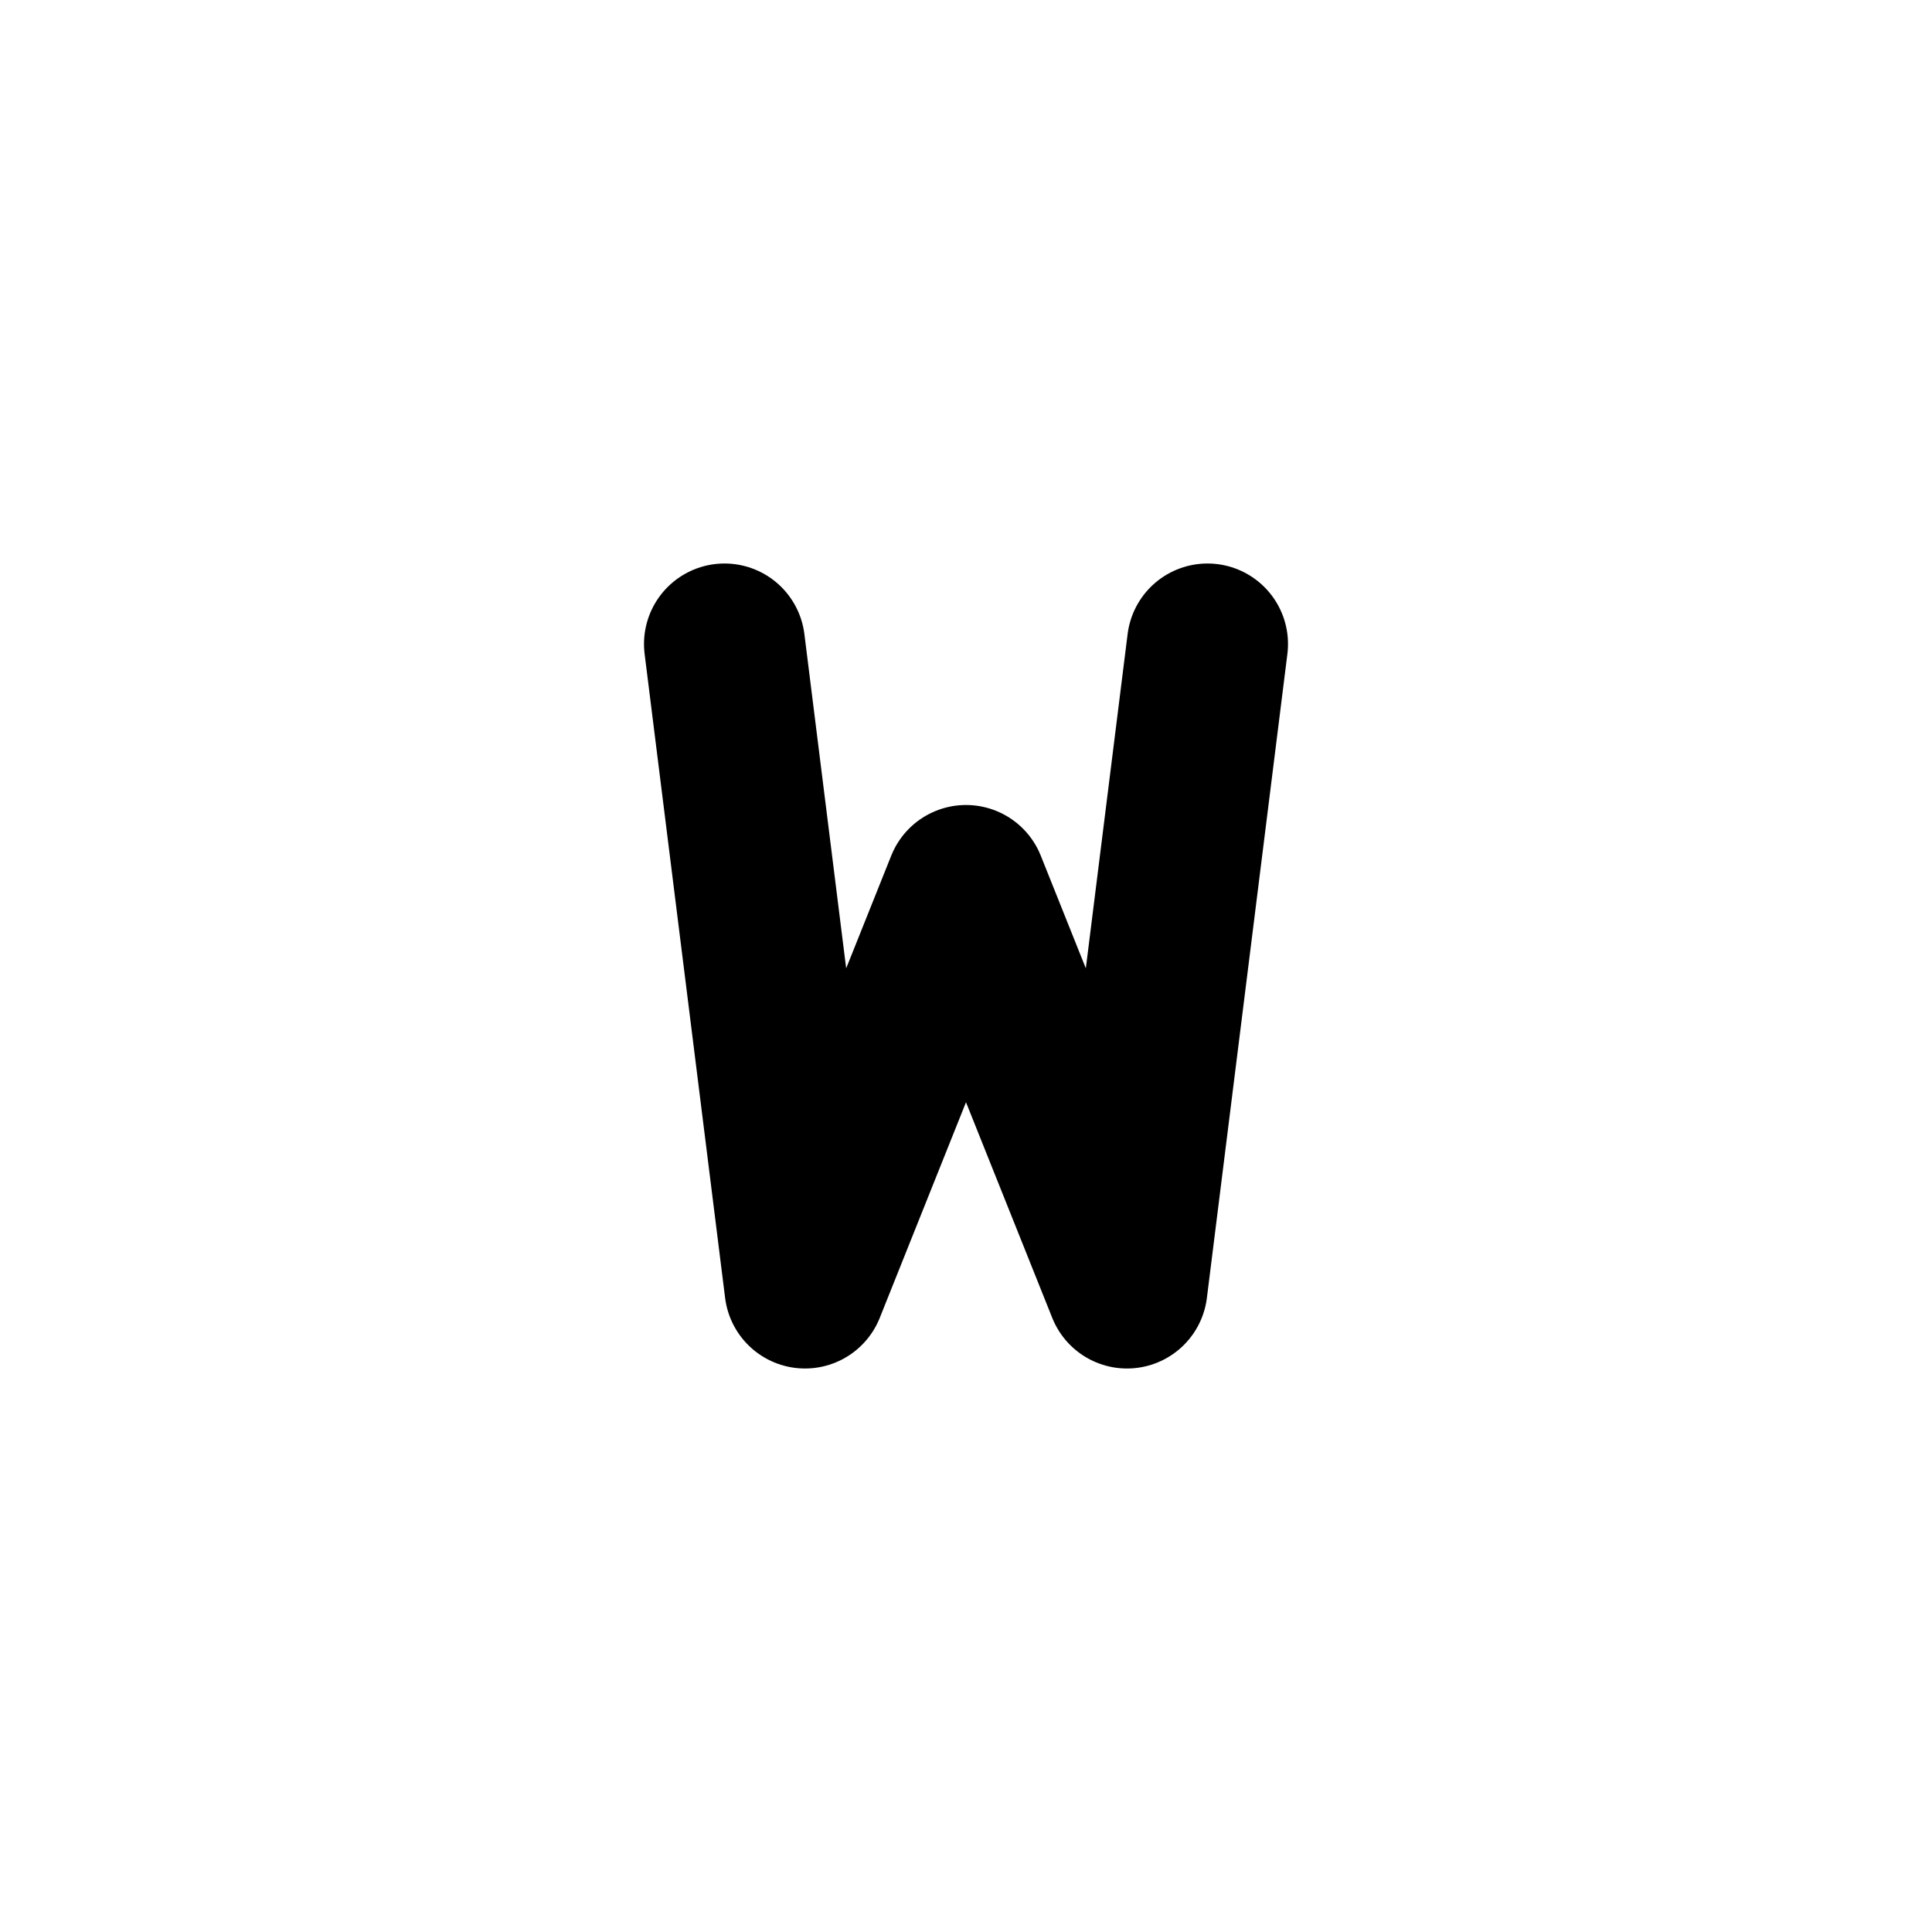
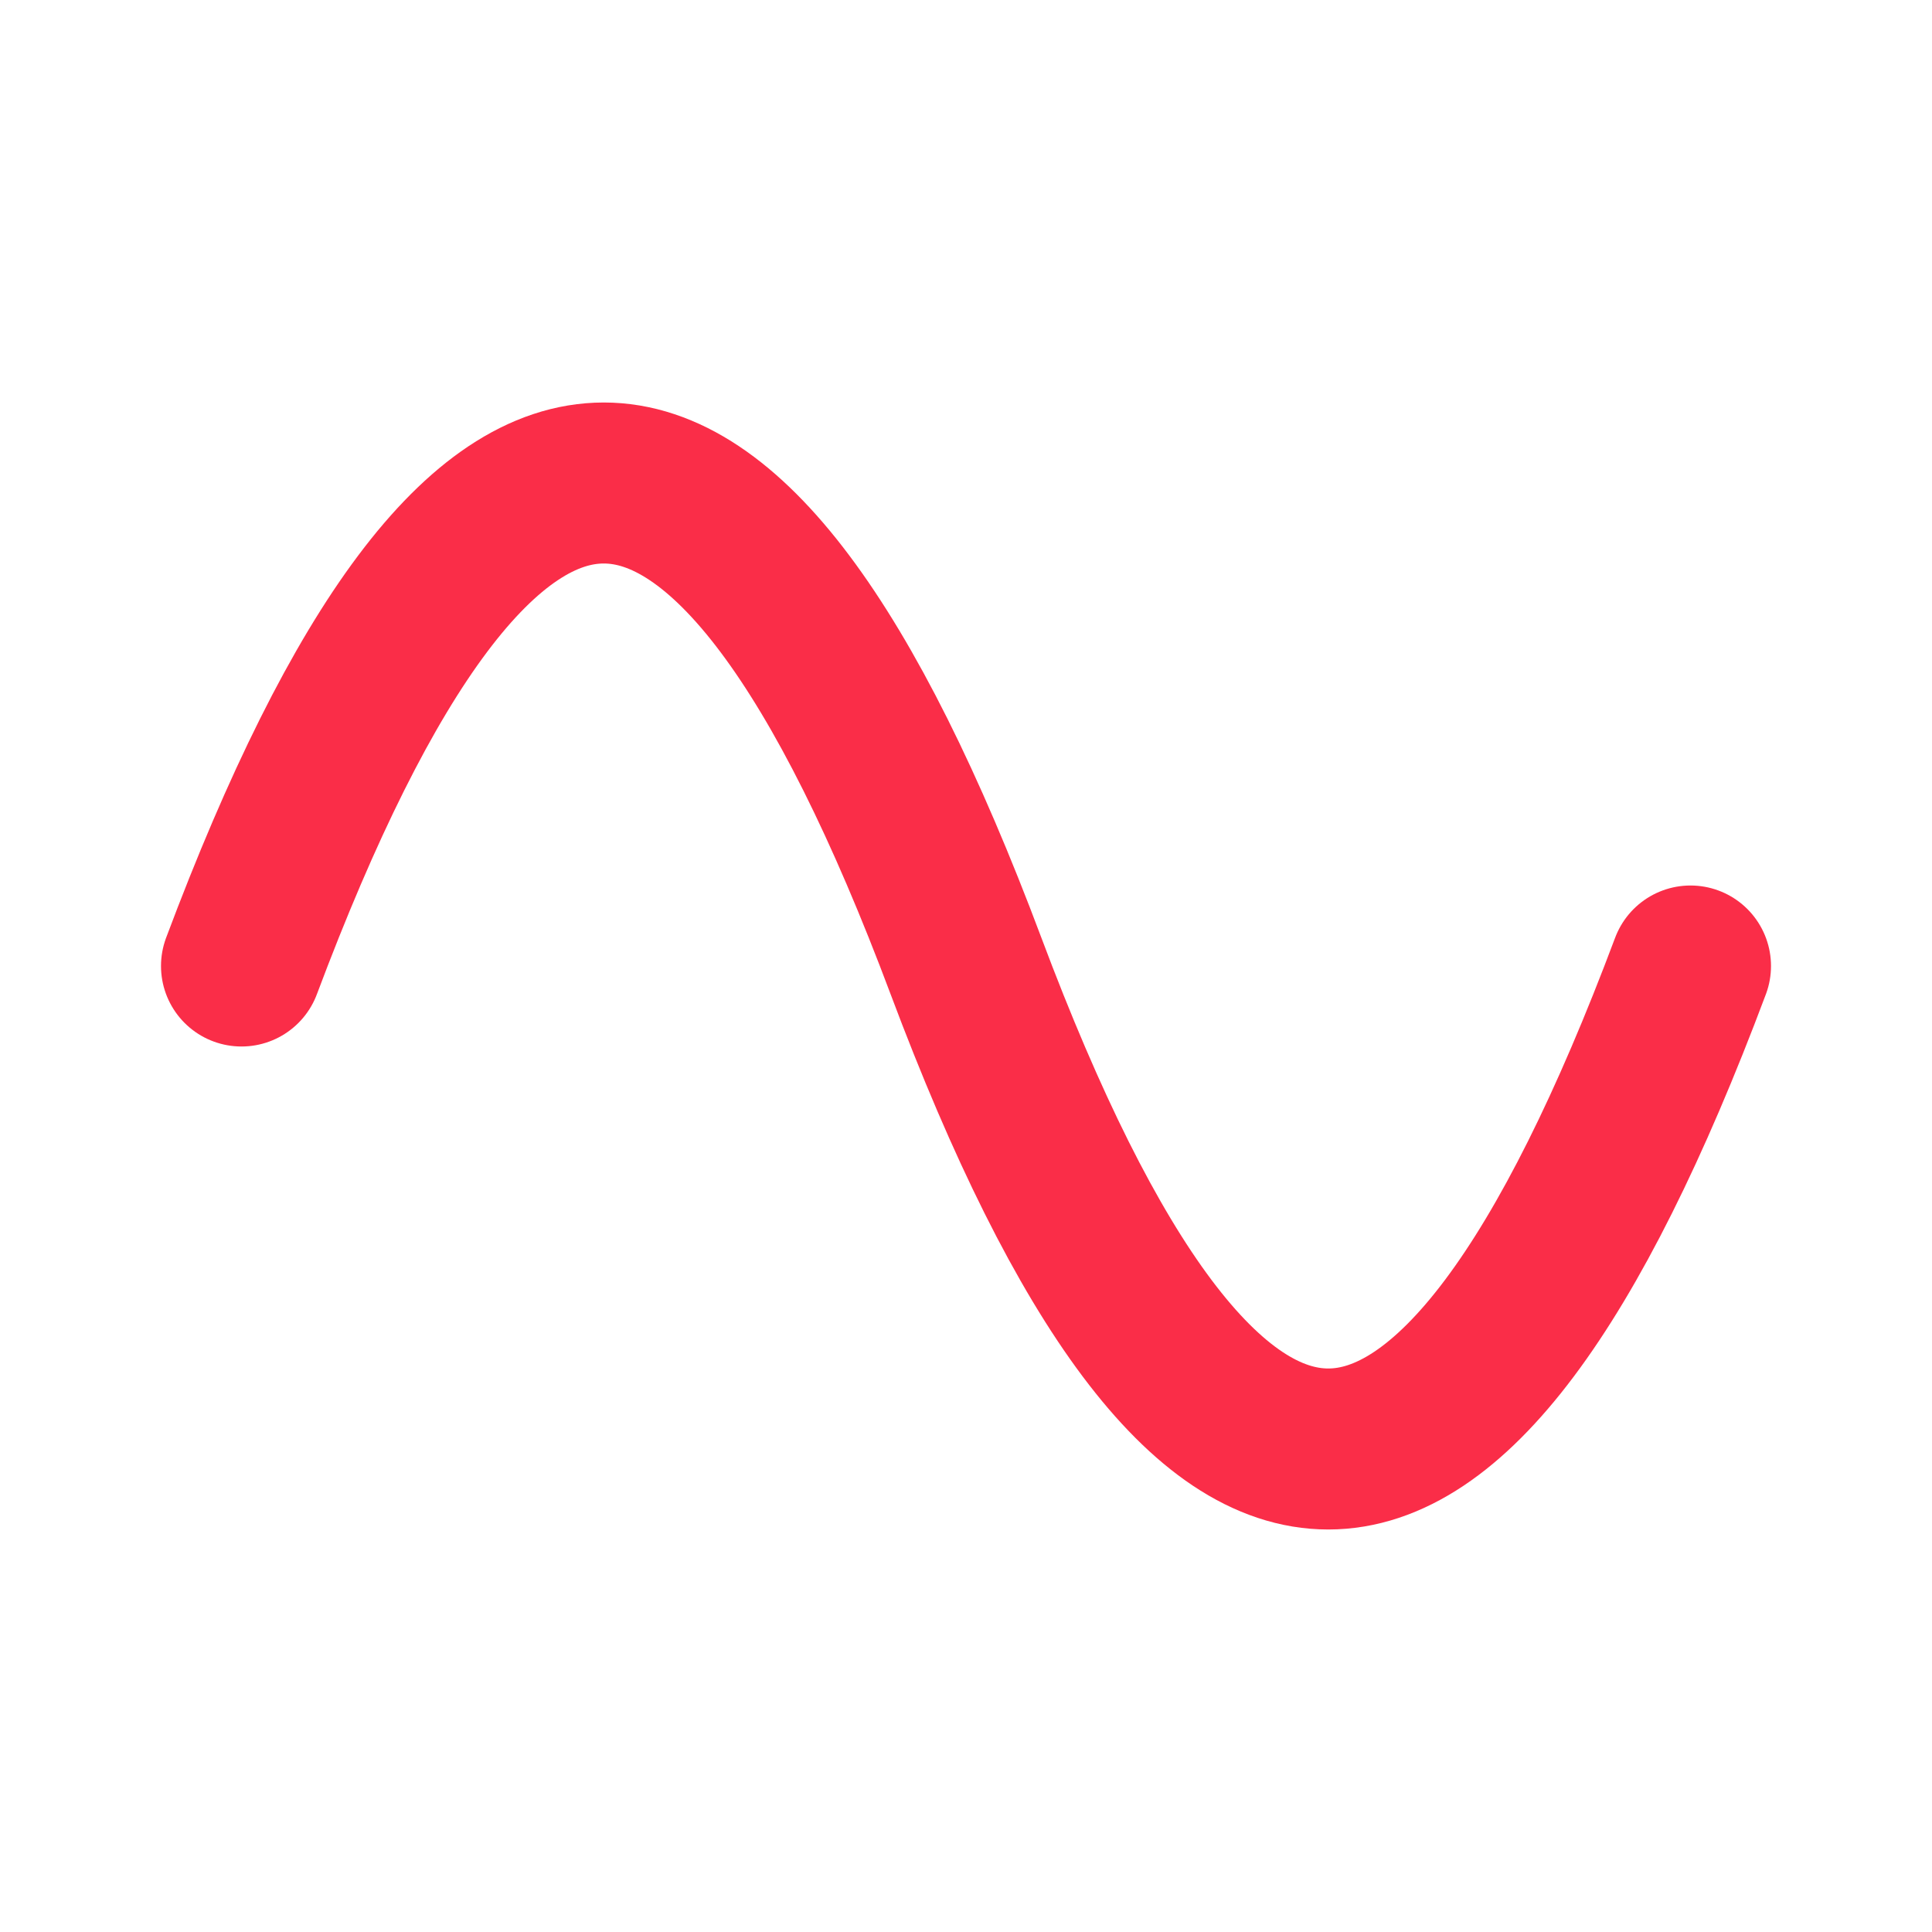
- <svg xmlns="http://www.w3.org/2000/svg" width="24" height="24" viewBox="0 0 24 24" fill="none" stroke="#000000" stroke-width="2" stroke-linecap="round" stroke-linejoin="round" class="icon icon-tabler icons-tabler-outline icon-tabler-letter-w-small">
-   <path stroke="none" d="M0 0h24v24H0z" fill="none" />
-   <path d="M9 8l1 8l2 -5l2 5l1 -8" />
+ <svg xmlns="http://www.w3.org/2000/svg" width="24" height="24" viewBox="0 0 24 24" fill="none" stroke="#fa2d48" stroke-width="2" stroke-linecap="round" stroke-linejoin="round" role="img" aria-label="Wave">
+   <path d="M3 12 C 6 4, 9 4, 12 12 S 18 20, 21 12" />
</svg>
